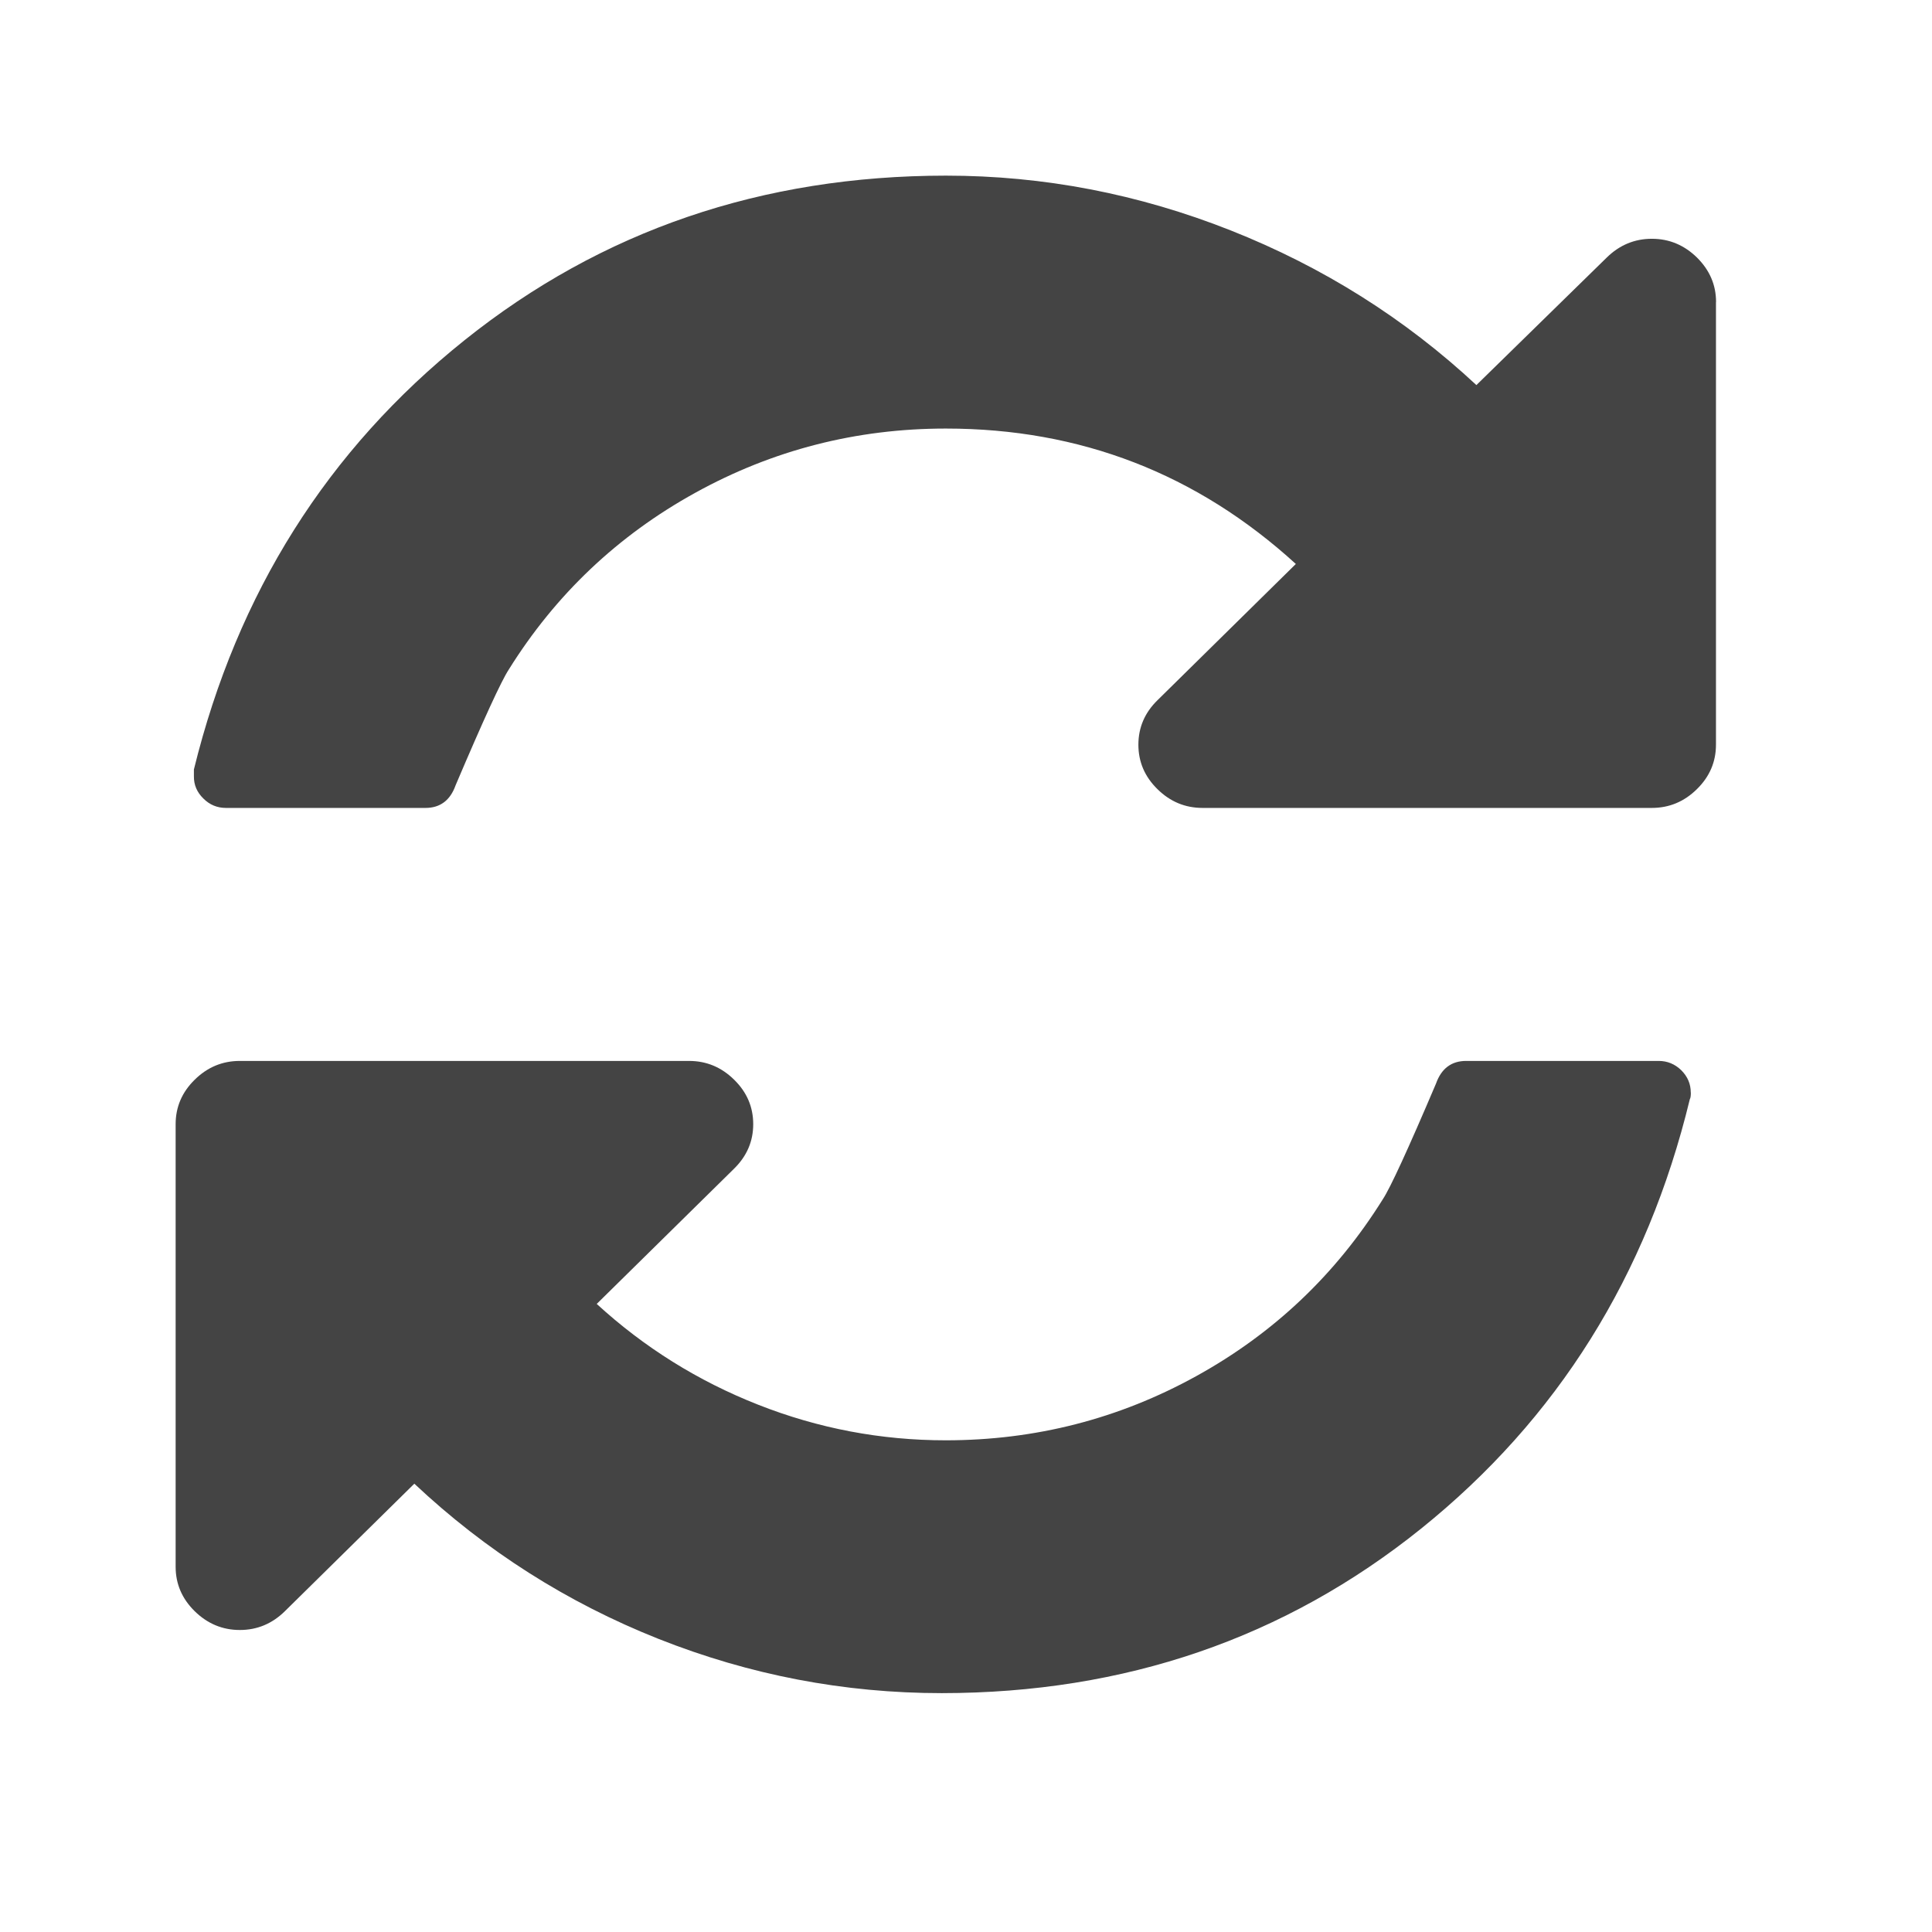
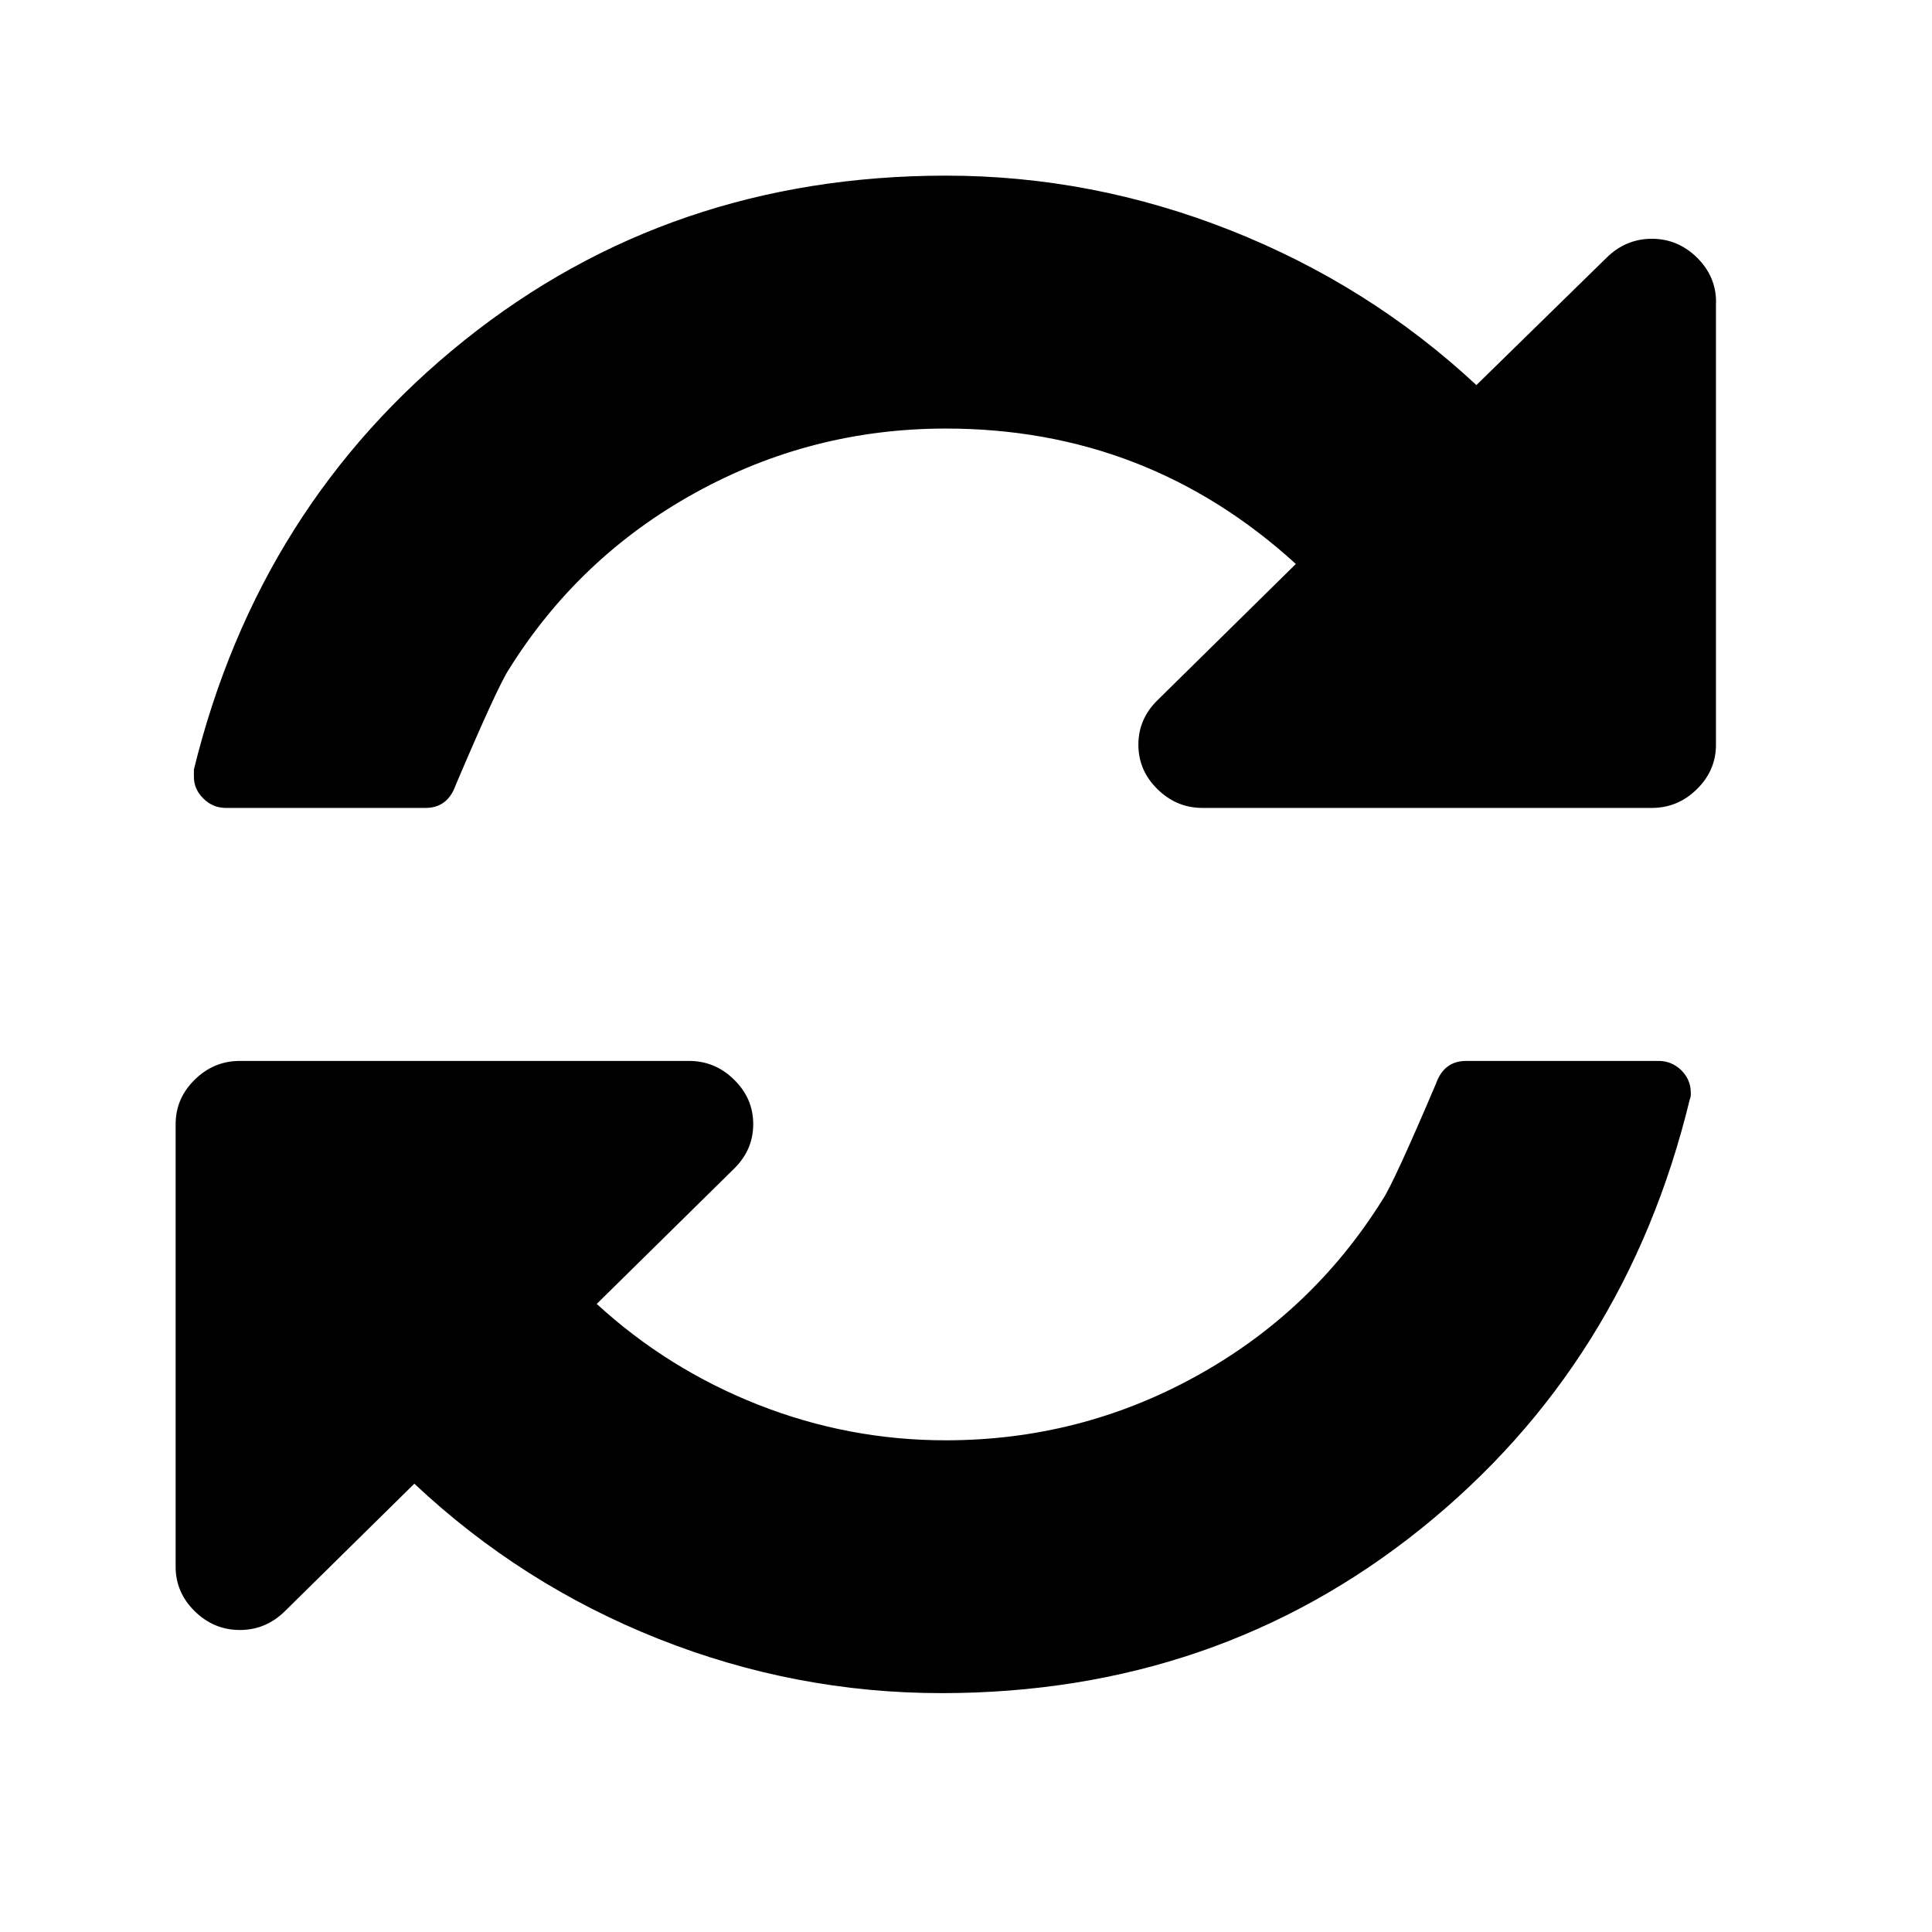
<svg xmlns="http://www.w3.org/2000/svg" width="22px" height="22px" viewBox="0 0 22 22" version="1.1">
  <defs />
  <g id="Page-1" stroke="none" stroke-width="1" fill="none" fill-rule="evenodd">
-     <g id="enrichment-data-lookup-value" fill="#444444">
+     <g id="enrichment-data-lookup-value" fill="#000000">
      <path d="M19.254,12.44 C19.254,12.477 19.251,12.503 19.242,12.518 C18.755,14.529 17.735,16.158 16.182,17.407 C14.629,18.655 12.81,19.279 10.724,19.28 C9.612,19.28 8.537,19.074 7.498,18.662 C6.459,18.249 5.533,17.661 4.718,16.895 L3.244,18.347 C3.1,18.489 2.929,18.561 2.731,18.561 C2.533,18.561 2.362,18.489 2.217,18.347 C2.072,18.204 2,18.036 2,17.841 L2,12.801 C2,12.606 2.072,12.437 2.217,12.295 C2.362,12.152 2.533,12.081 2.731,12.081 L7.846,12.081 C8.044,12.081 8.215,12.152 8.36,12.295 C8.505,12.437 8.577,12.606 8.577,12.801 C8.577,12.996 8.505,13.164 8.36,13.307 L6.795,14.848 C7.335,15.343 7.948,15.726 8.634,15.996 C9.319,16.266 10.031,16.401 10.769,16.401 C11.789,16.401 12.741,16.157 13.624,15.669 C14.506,15.182 15.214,14.51 15.747,13.655 C15.831,13.528 16.033,13.089 16.352,12.339 C16.413,12.167 16.528,12.081 16.695,12.081 L18.887,12.081 C18.986,12.081 19.072,12.116 19.145,12.187 C19.217,12.259 19.253,12.343 19.253,12.441 L19.254,12.44 L19.254,12.44 Z M19.54,3.44 L19.54,8.48 C19.54,8.675 19.468,8.844 19.323,8.986 C19.178,9.129 19.007,9.2 18.809,9.2 L13.694,9.2 C13.496,9.2 13.325,9.129 13.18,8.986 C13.035,8.844 12.963,8.675 12.963,8.48 C12.963,8.285 13.035,8.116 13.18,7.974 L14.756,6.422 C13.629,5.394 12.301,4.88 10.771,4.88 C9.751,4.88 8.799,5.124 7.916,5.612 C7.034,6.099 6.325,6.771 5.793,7.625 C5.709,7.753 5.507,8.192 5.188,8.942 C5.127,9.114 5.012,9.2 4.845,9.2 L2.573,9.2 C2.474,9.2 2.388,9.165 2.316,9.093 C2.243,9.022 2.207,8.938 2.208,8.84 L2.208,8.762 C2.702,6.751 3.73,5.122 5.291,3.873 C6.851,2.625 8.678,2.001 10.771,2 C11.883,2 12.964,2.208 14.015,2.624 C15.065,3.04 15.998,3.627 16.812,4.385 L18.296,2.933 C18.441,2.791 18.612,2.719 18.81,2.719 C19.008,2.719 19.179,2.791 19.324,2.933 C19.468,3.076 19.541,3.244 19.541,3.439 L19.54,3.44 L19.54,3.44 Z" id="Imported-Layers" />
    </g>
  </g>
</svg>
